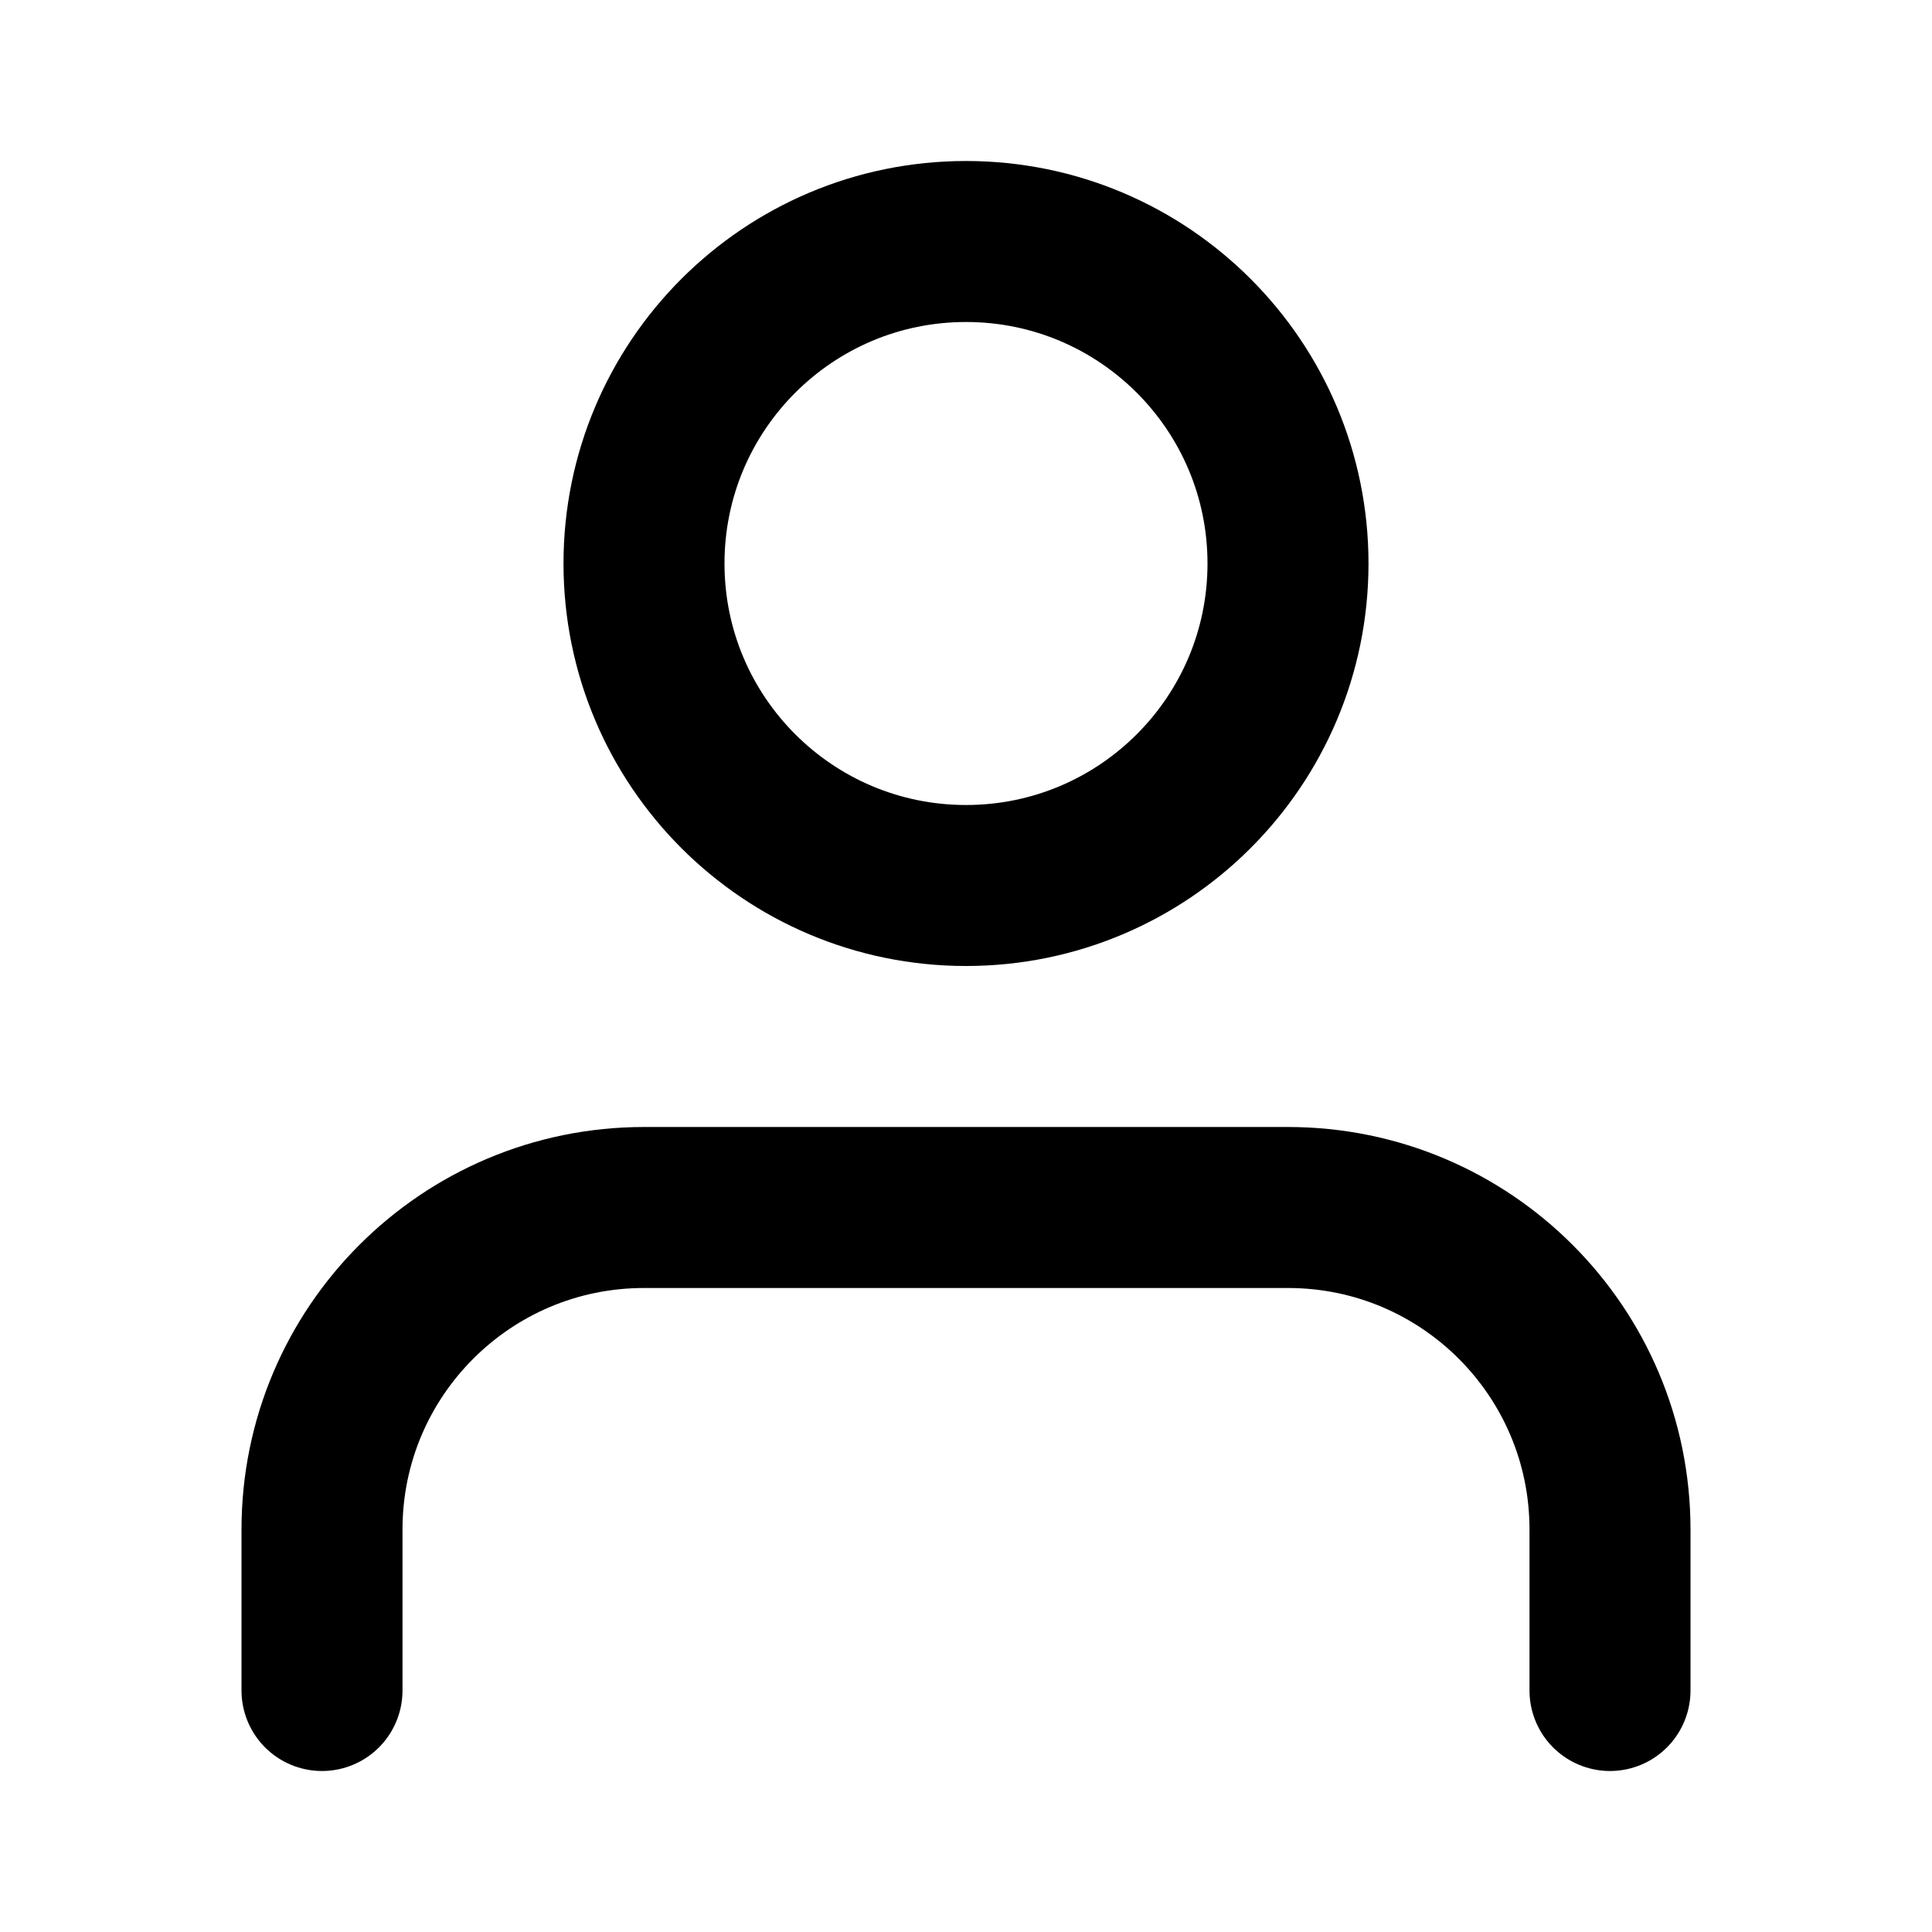
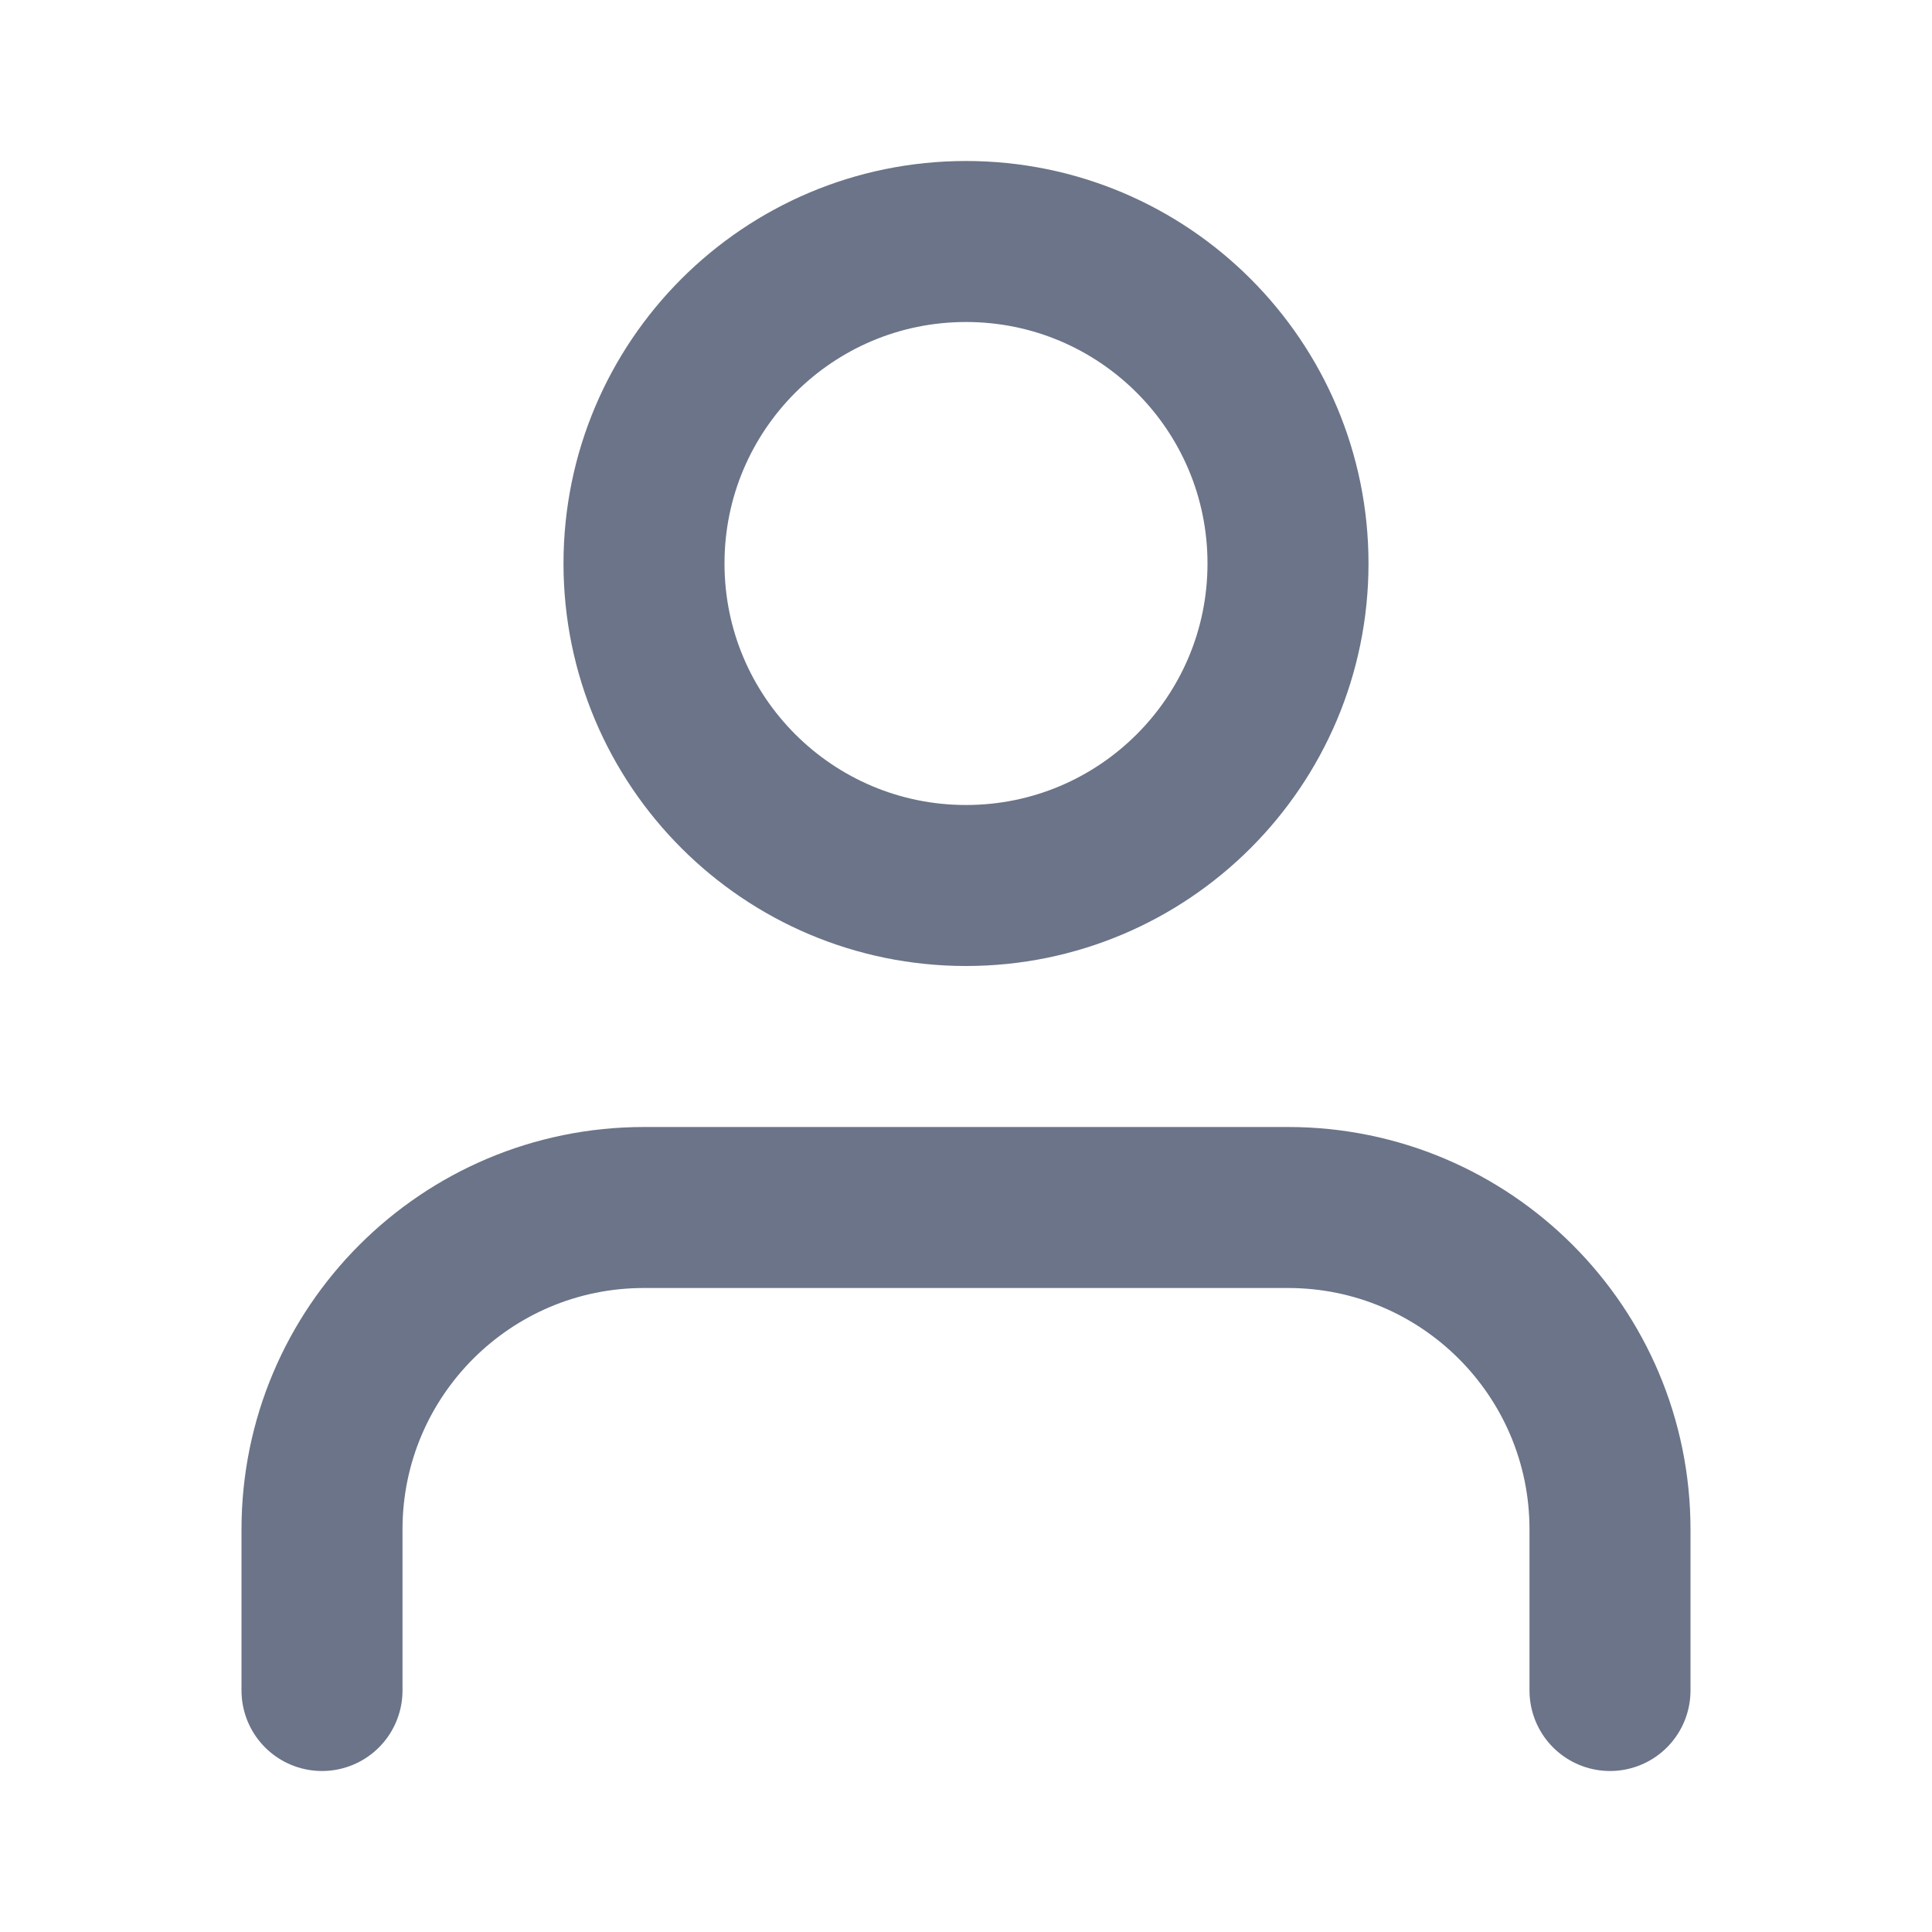
- <svg xmlns="http://www.w3.org/2000/svg" viewBox="0 0 24 24" fill="none" stroke="currentColor" stroke-width="2" stroke-linecap="round" stroke-linejoin="round">
+ <svg xmlns="http://www.w3.org/2000/svg" viewBox="0 0 24 24" fill="none" stroke="#6b7488" stroke-width="2" stroke-linecap="round" stroke-linejoin="round">
  <path d="M20 21v-2a4 4 0 0 0-4-4H8a4 4 0 0 0-4 4v2" />
  <circle cx="12" cy="7" r="4" />
</svg>
